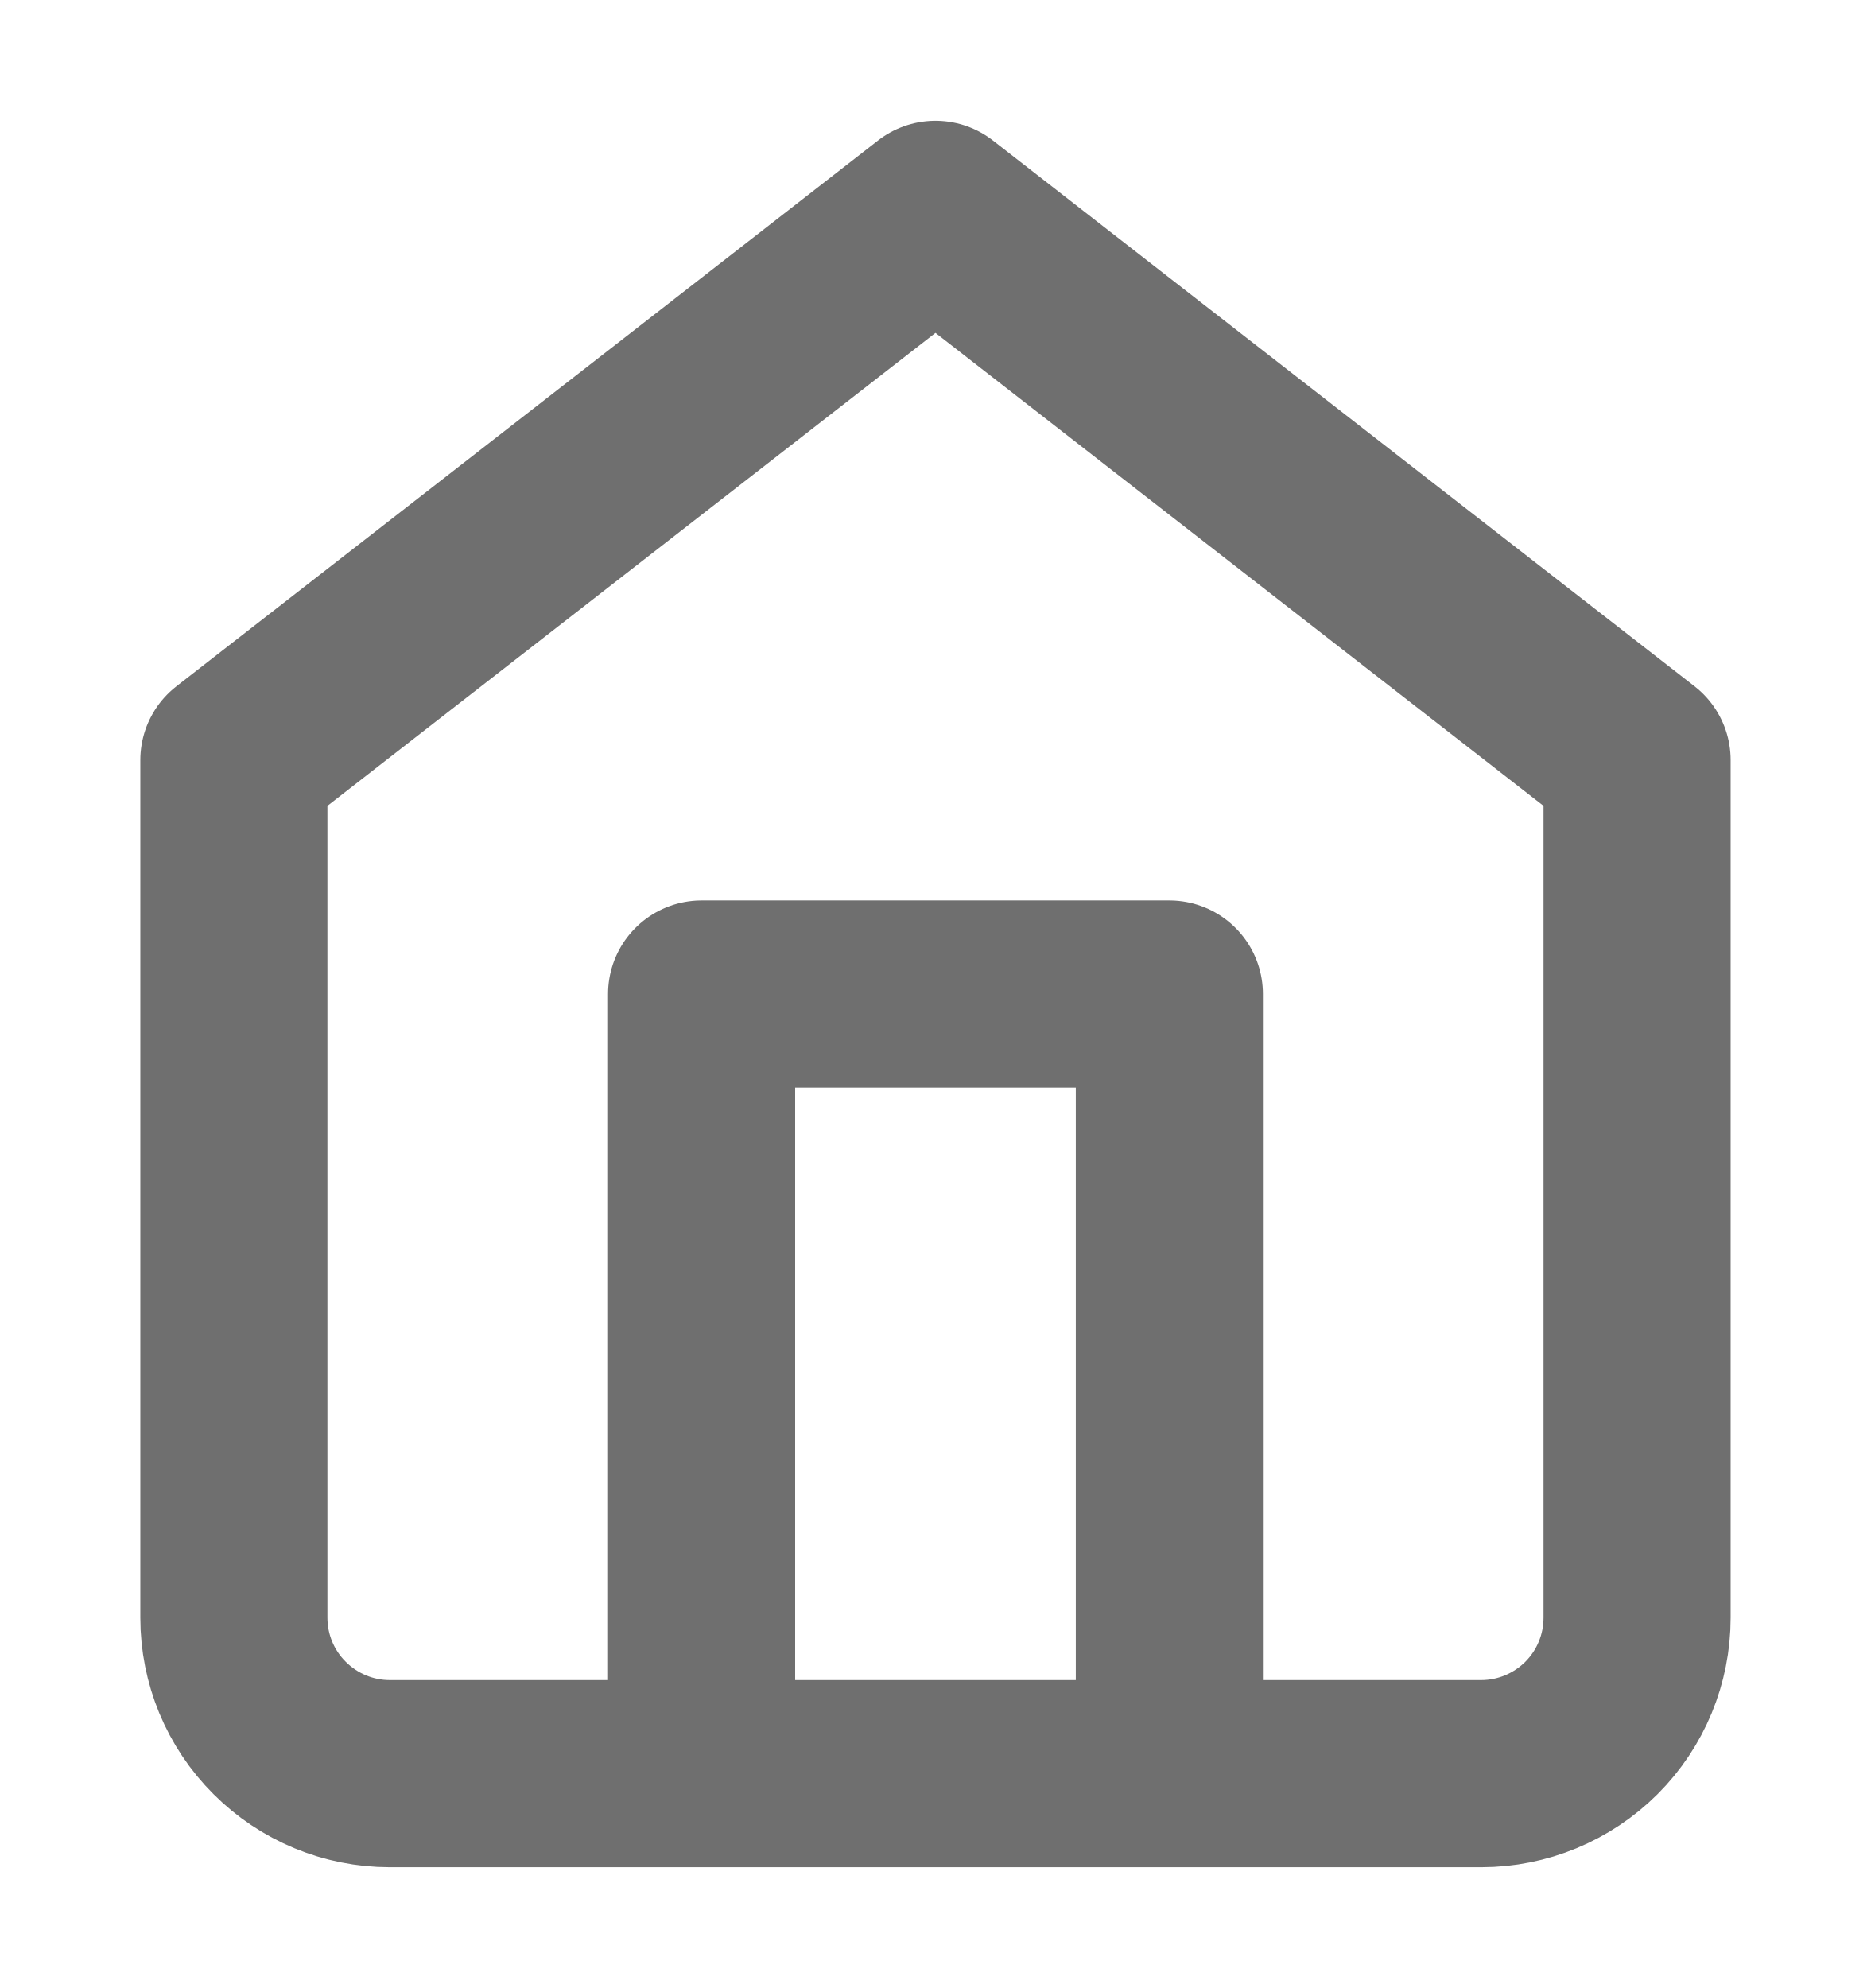
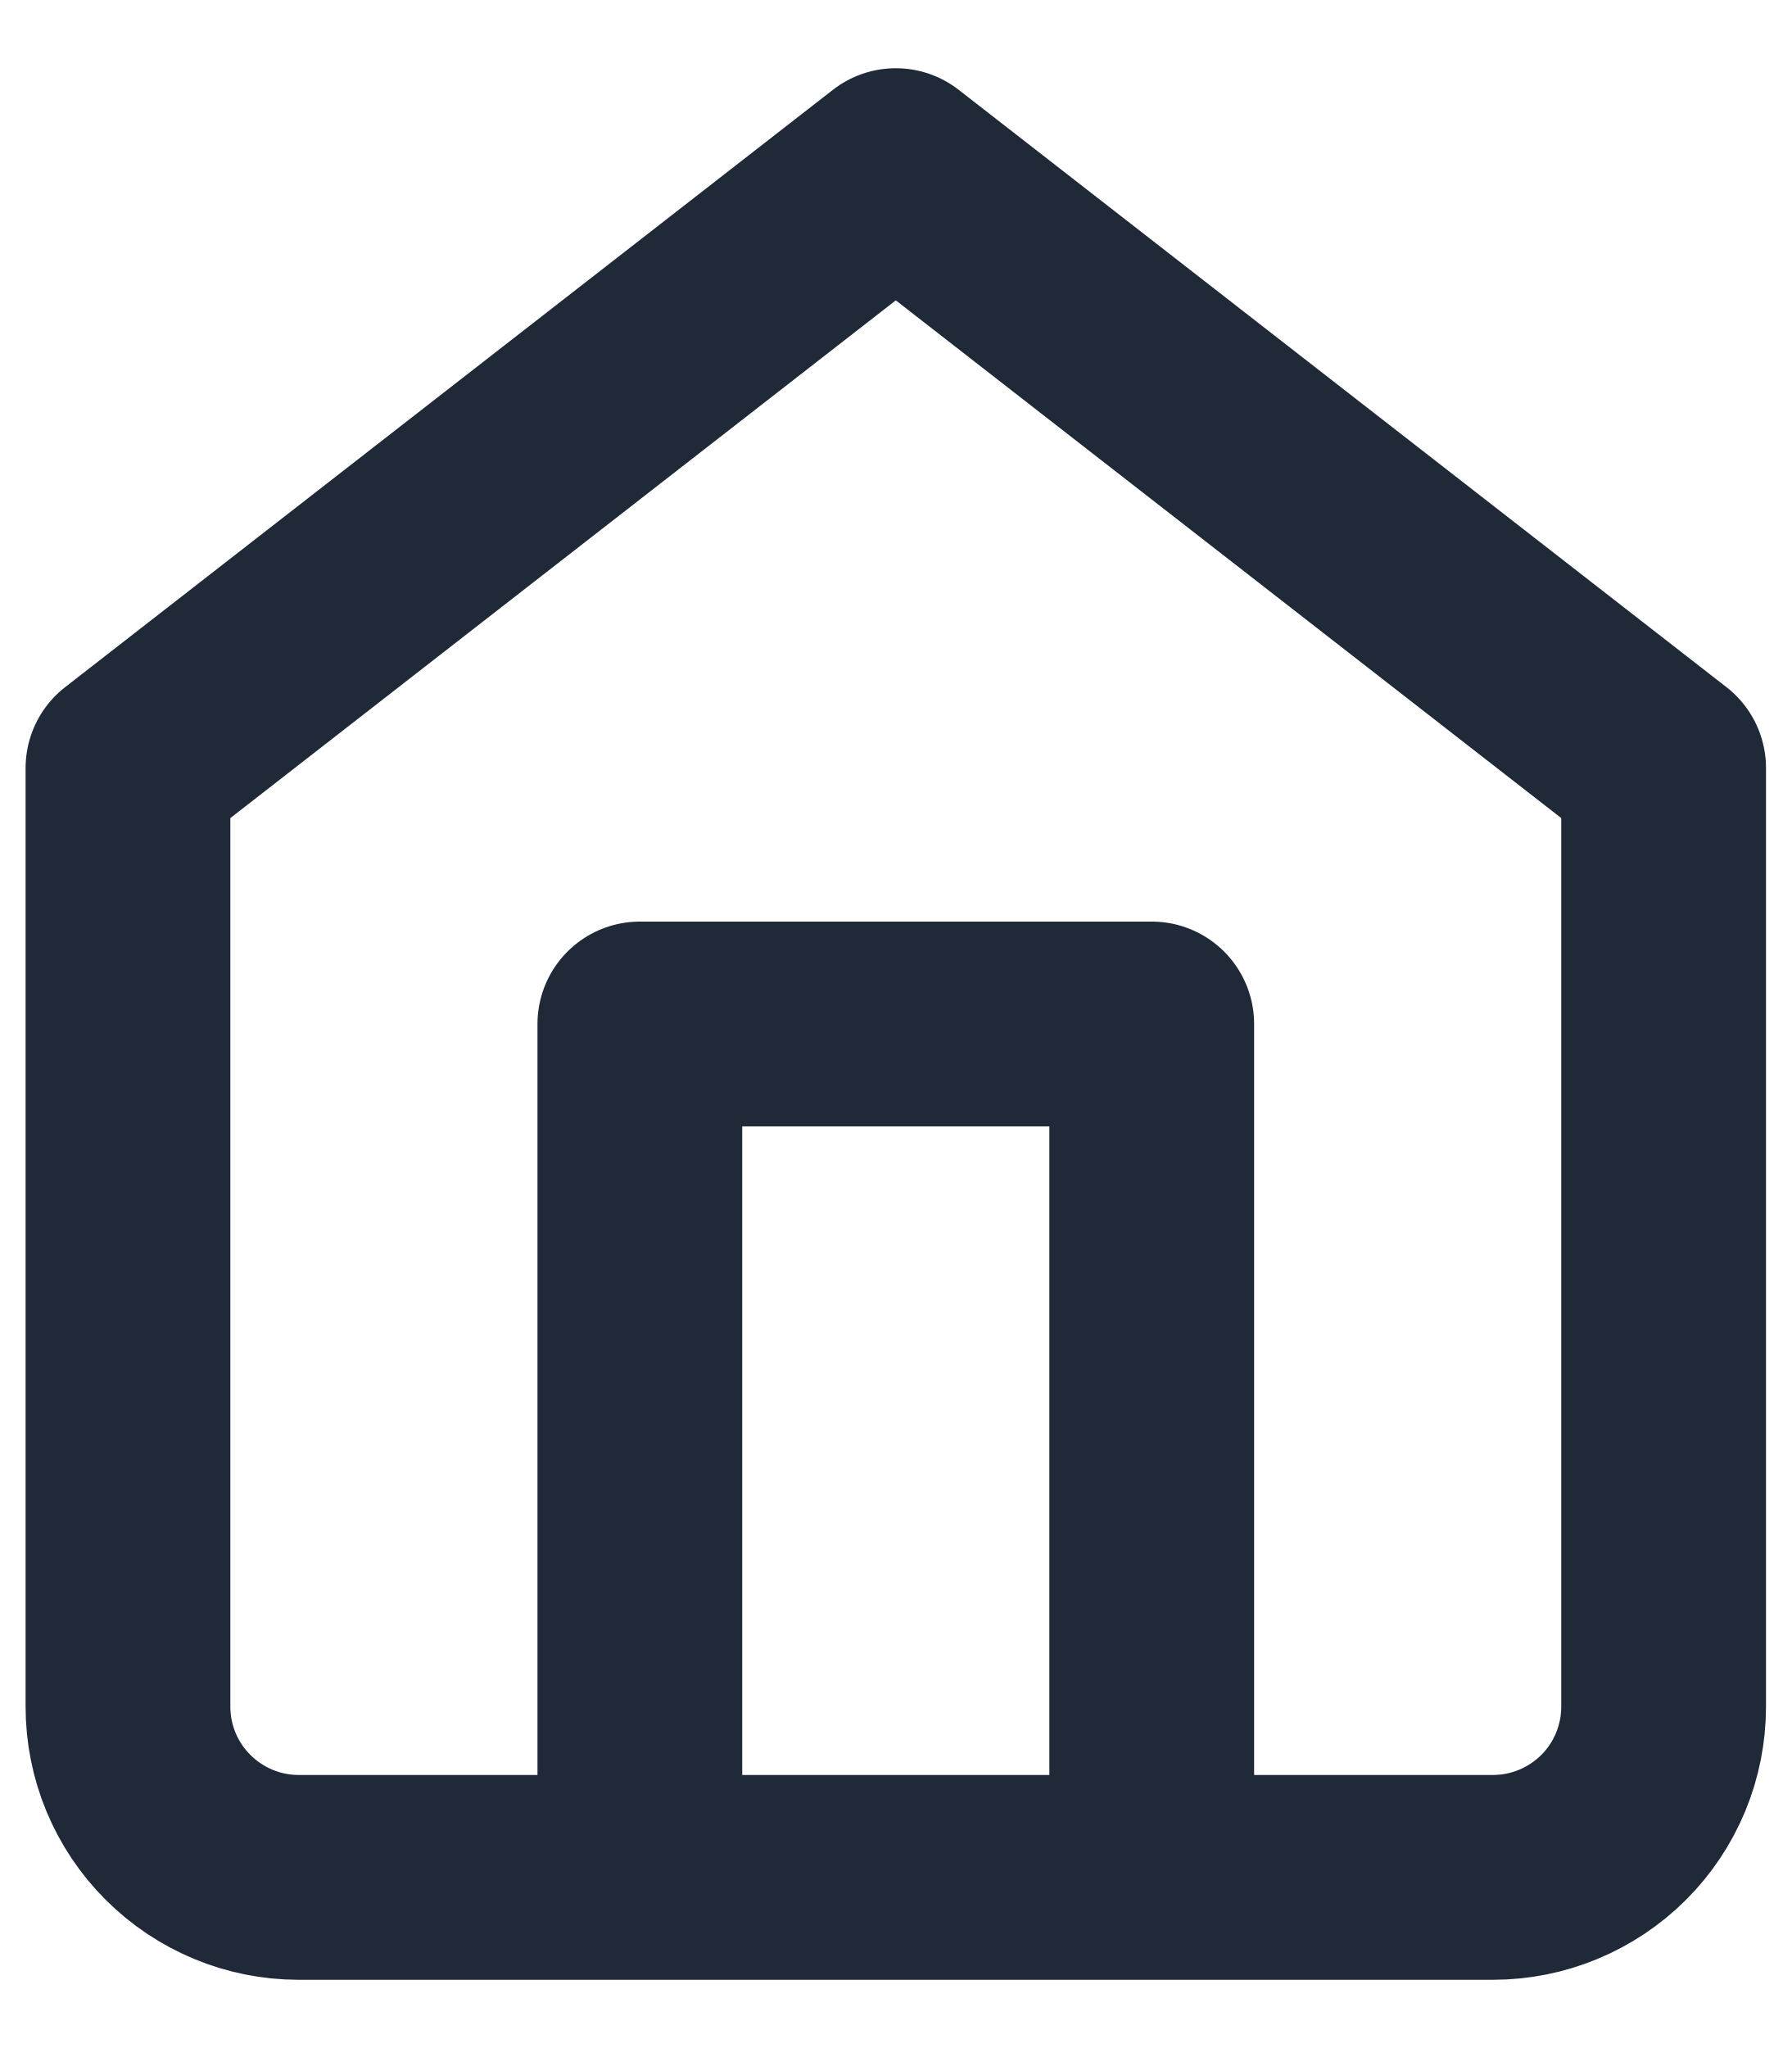
- <svg xmlns="http://www.w3.org/2000/svg" width="16" height="17" viewBox="0 0 16 17" fill="none">
-   <path d="M6 15.167V8.5H10V15.167M2 6.5L8 1.833L14 6.5V13.833C14 14.187 13.86 14.526 13.61 14.776C13.359 15.026 13.02 15.167 12.667 15.167H3.333C2.98 15.167 2.641 15.026 2.391 14.776C2.14 14.526 2 14.187 2 13.833V6.5Z" stroke="#6F6F6F" stroke-width="1.6" stroke-linecap="round" stroke-linejoin="round" />
+ <svg xmlns="http://www.w3.org/2000/svg" width="14" height="16" viewBox="0 0 14 16" fill="none">
+   <path d="M5 14.667V8H9V14.667M1 6L7 1.333L13 6V13.333C13 13.687 12.86 14.026 12.61 14.276C12.359 14.526 12.02 14.667 11.667 14.667H2.333C1.98 14.667 1.641 14.526 1.391 14.276C1.14 14.026 1 13.687 1 13.333V6Z" stroke="#1F2937" stroke-width="1.6" stroke-linecap="round" stroke-linejoin="round" />
</svg>
